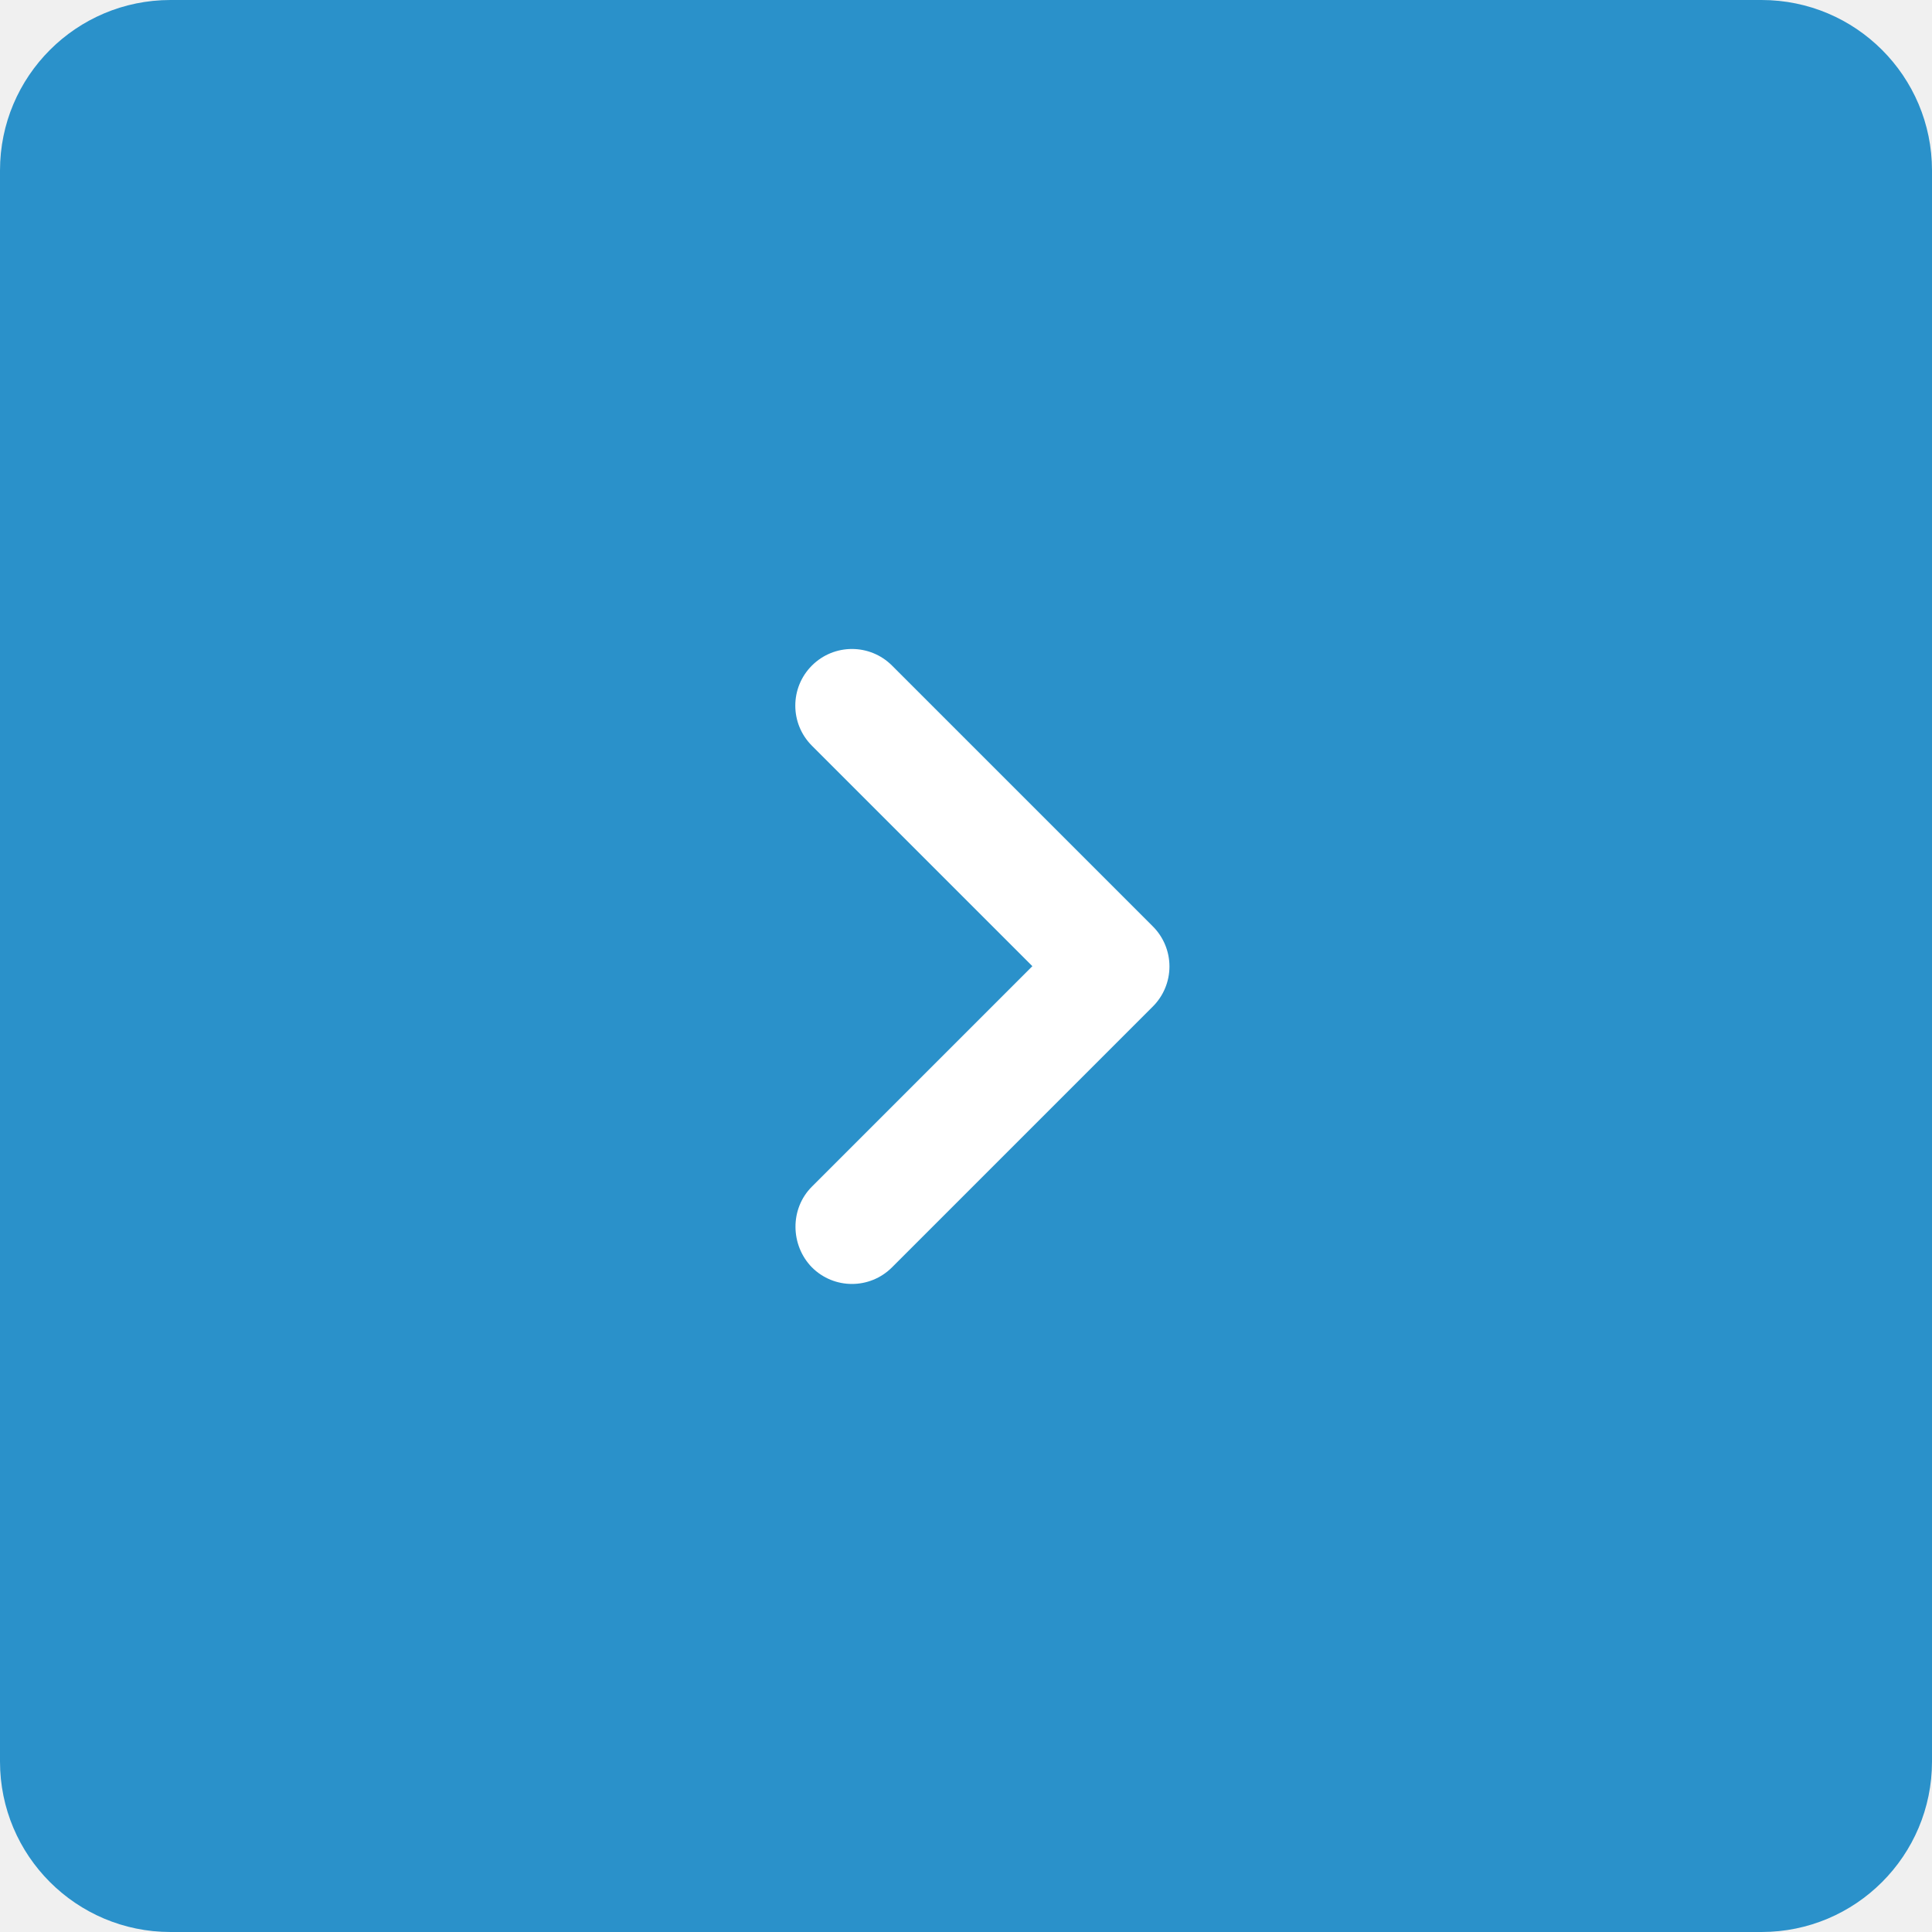
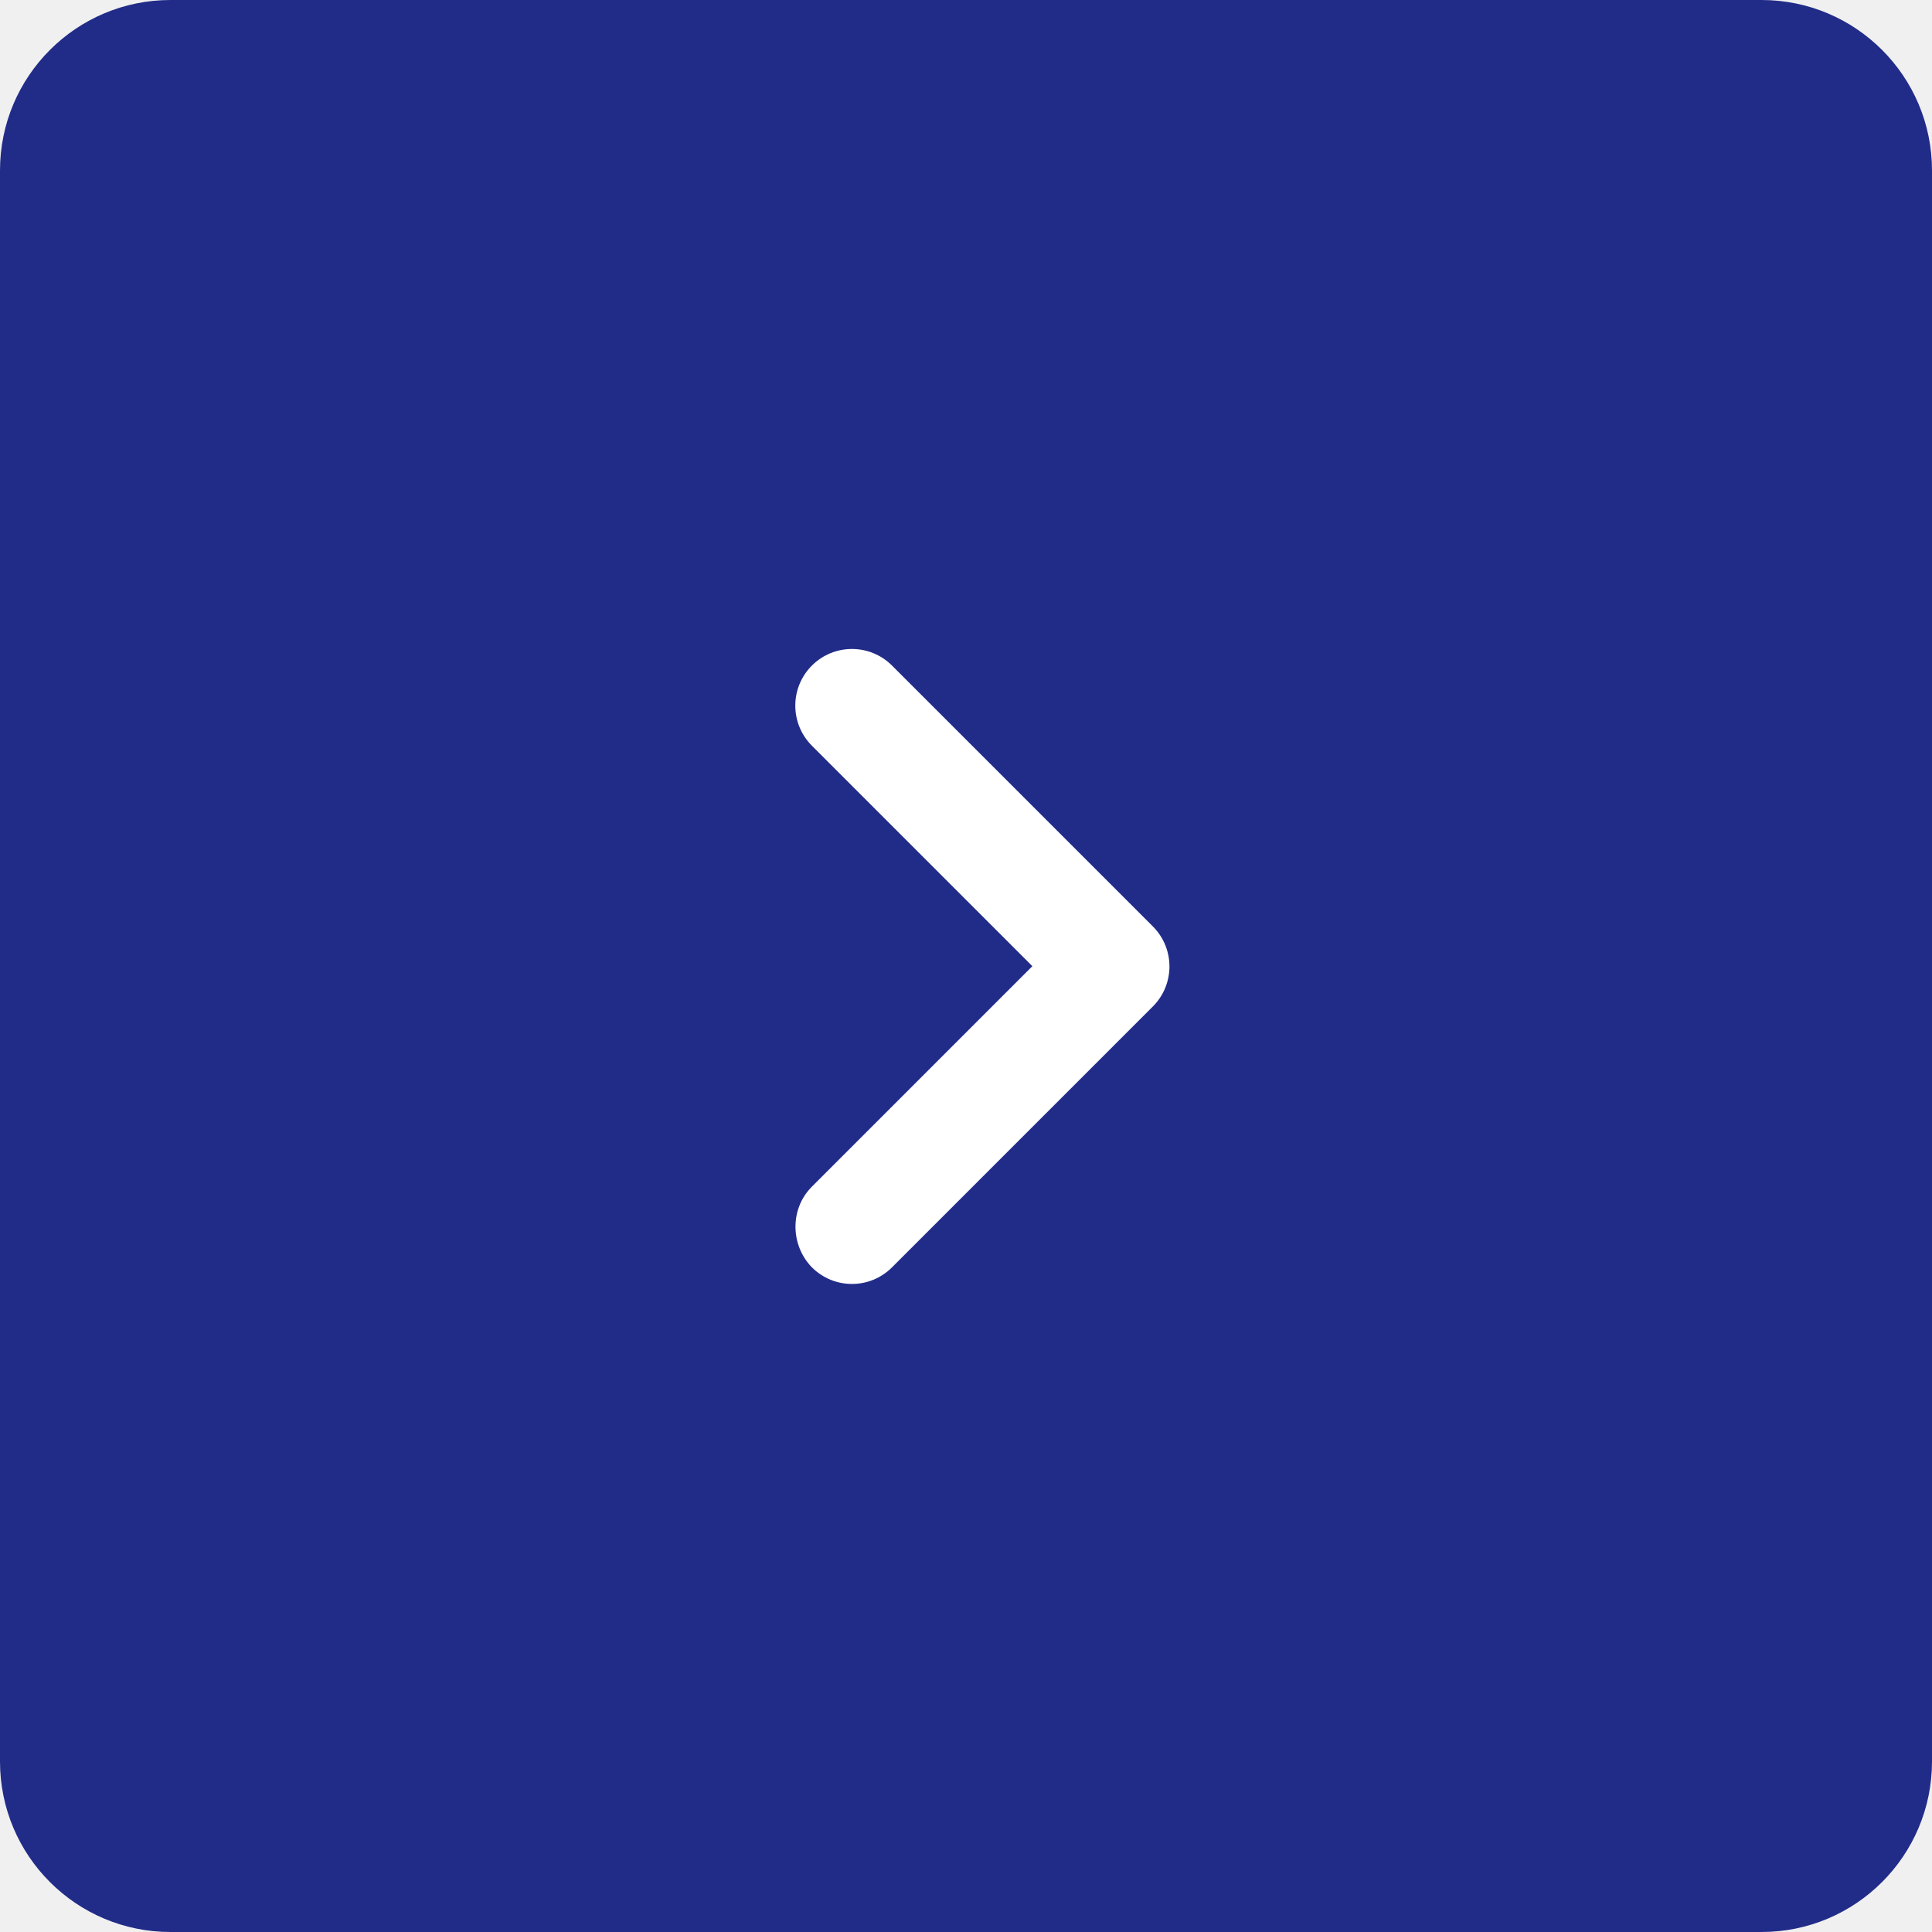
<svg xmlns="http://www.w3.org/2000/svg" width="34" height="34" viewBox="0 0 34 34">
  <g>
    <g>
-       <path fill="#2a91ca" d="M0 3a3 3 0 0 1 3-3h28a3 3 0 0 1 3 3v28a3 3 0 0 1-3 3H3a3 3 0 0 1-3-3z" />
+       <path fill="#212c89" d="M0 3a3 3 0 0 1 3-3h28a3 3 0 0 1 3 3v28a3 3 0 0 1-3 3H3a3 3 0 0 1-3-3z" />
    </g>
    <g>
      <g transform="matrix(-1 0 0 1 34 0)">
        <g>
          <g />
          <g>
            <path fill="#fff" d="M19.712 20.883l-3.88-3.88 3.88-3.88a.996.996 0 1 0-1.41-1.41l-4.59 4.59a.996.996 0 0 0 0 1.41l4.59 4.59c.39.39 1.02.39 1.41 0 .38-.39.39-1.03 0-1.42z" />
          </g>
        </g>
      </g>
    </g>
  </g>
</svg>
